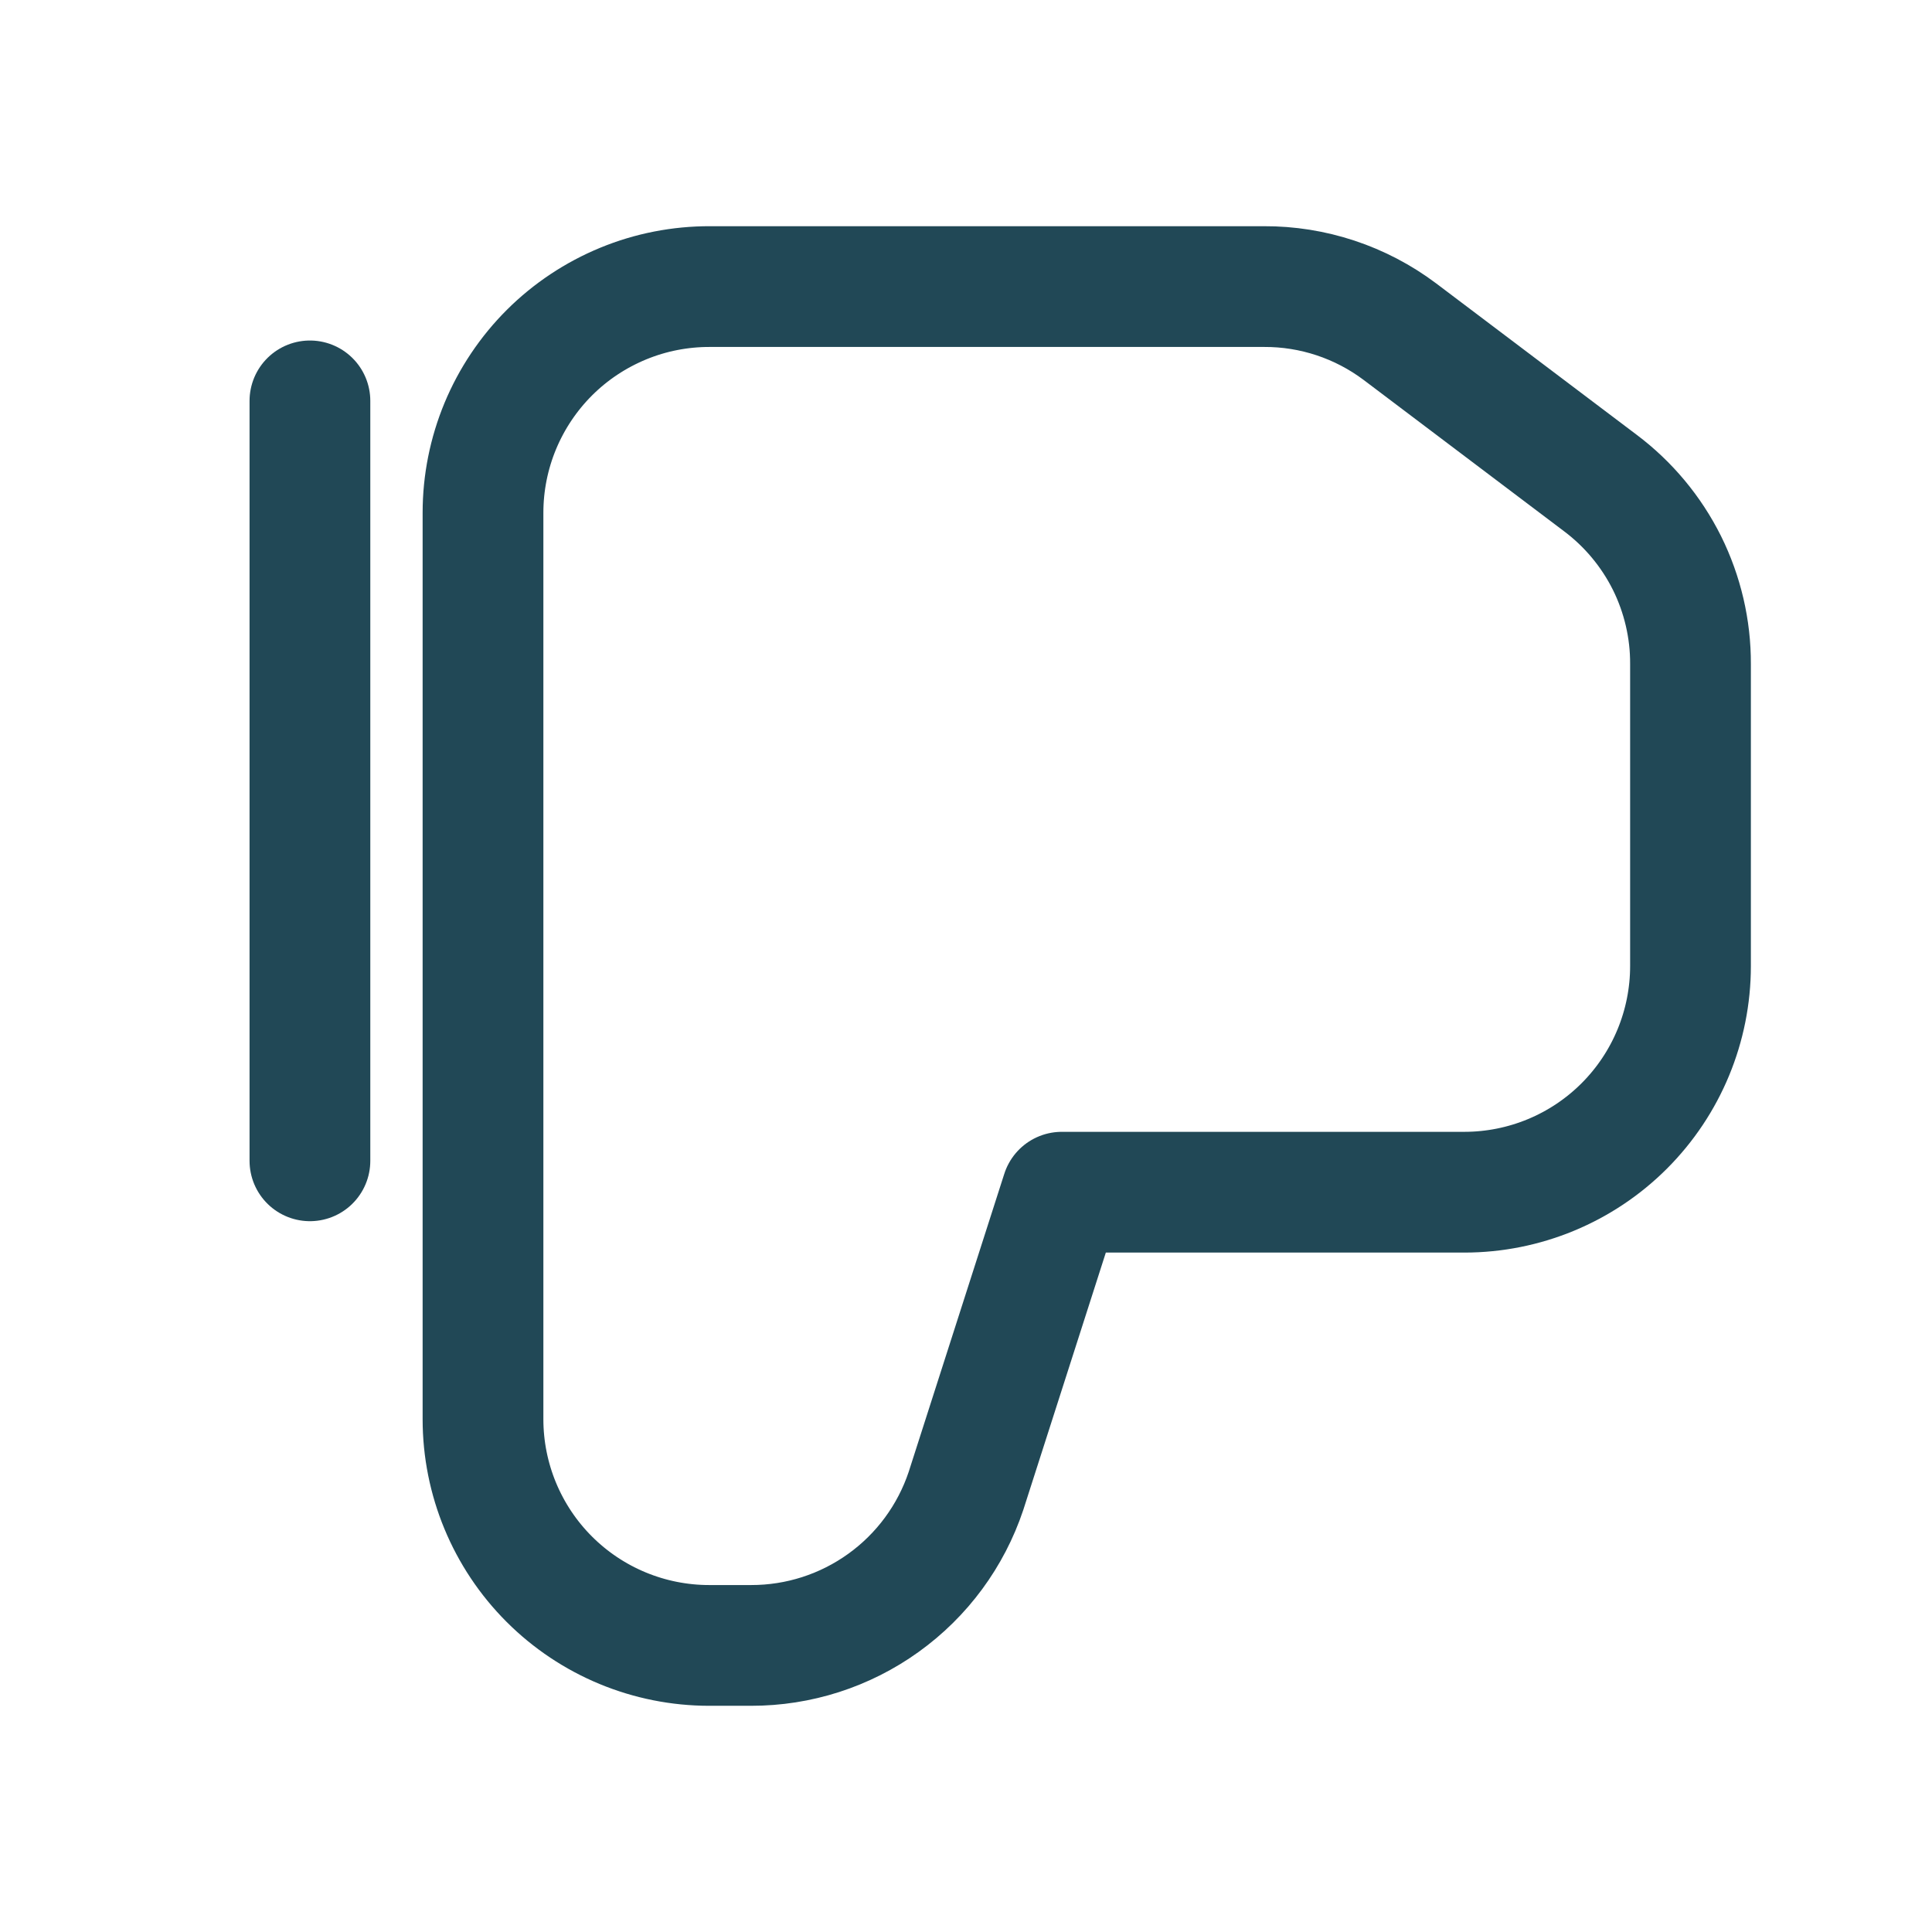
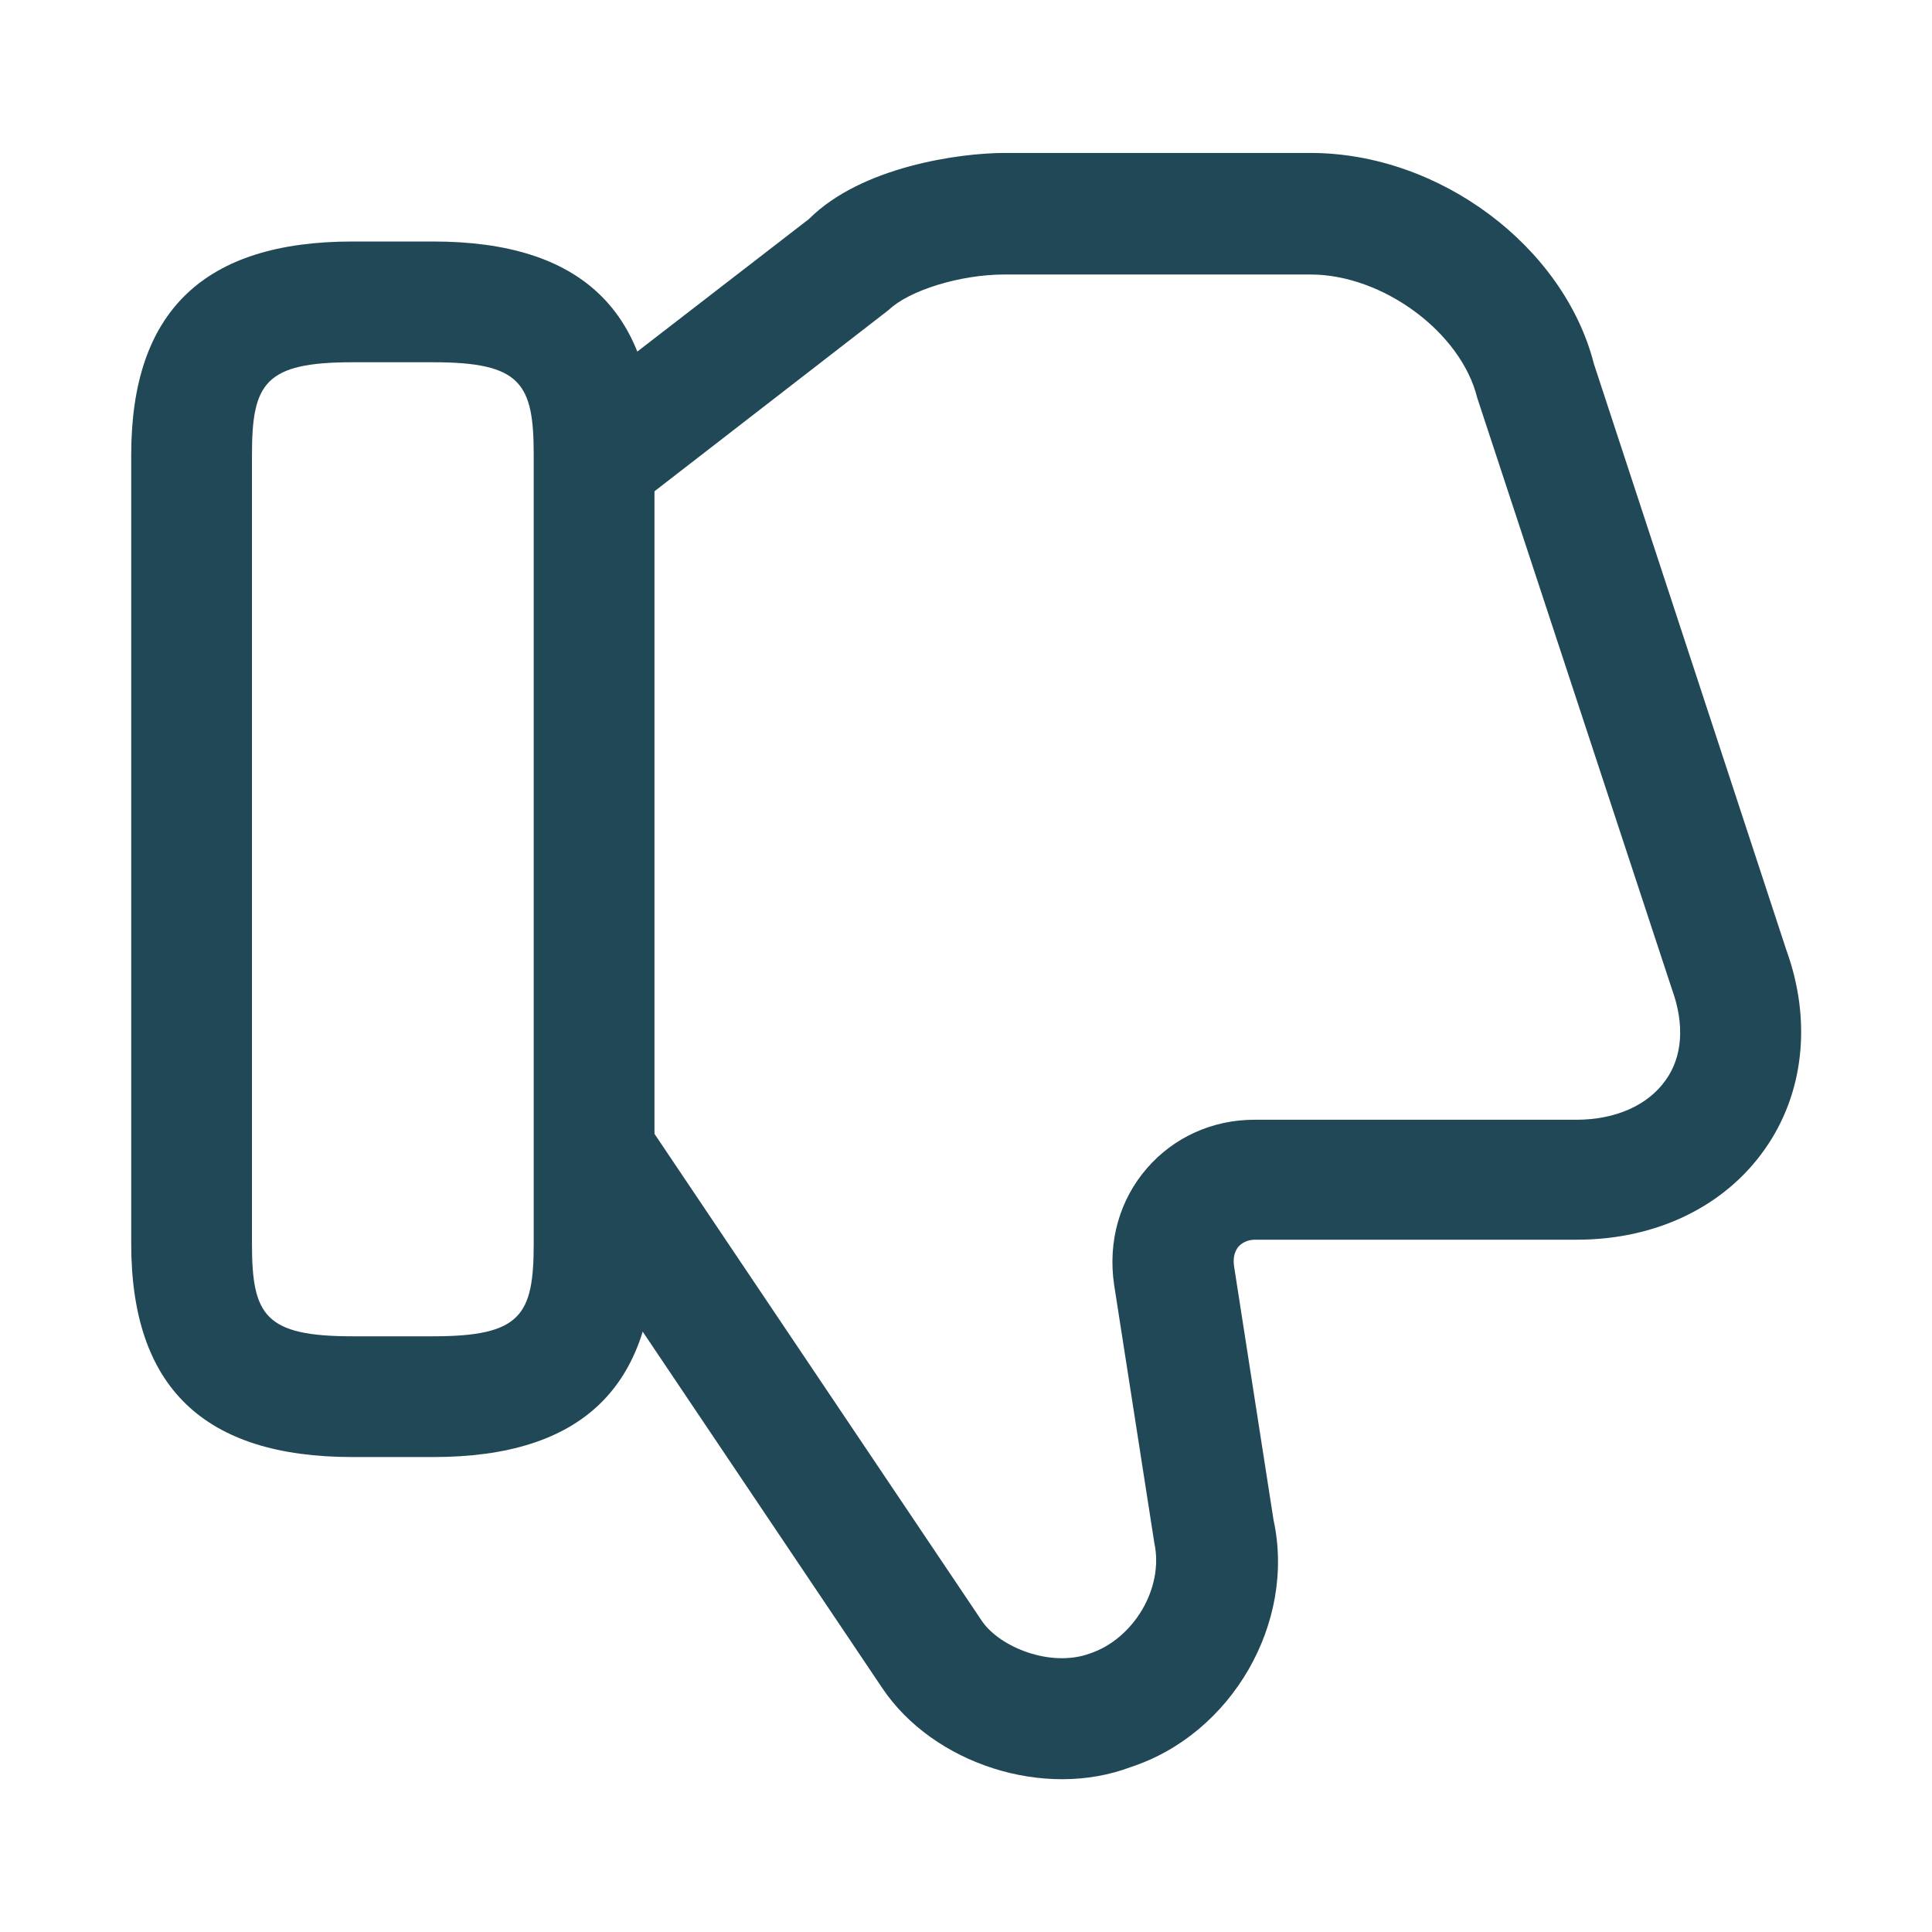
<svg xmlns="http://www.w3.org/2000/svg" width="24" height="24" viewBox="0 0 24 24" fill="none">
-   <path fill-rule="evenodd" clip-rule="evenodd" d="M18.19 14.81H13.19L12 18.52C11.813 19.08 11.454 19.567 10.975 19.911C10.496 20.256 9.92 20.441 9.33 20.44H8.81C8.065 20.44 7.35 20.144 6.823 19.617C6.296 19.09 6 18.375 6 17.63V6.37C6 6 6.073 5.634 6.215 5.292C6.357 4.951 6.565 4.64 6.827 4.379C7.089 4.118 7.4 3.912 7.742 3.771C8.084 3.63 8.45 3.559 8.82 3.56H15.7C16.309 3.557 16.903 3.754 17.39 4.12L19.88 6C20.229 6.262 20.512 6.602 20.707 6.992C20.901 7.383 21.002 7.814 21 8.25V12C21 12.745 20.704 13.46 20.177 13.987C19.65 14.514 18.935 14.81 18.19 14.81V14.81Z" stroke="#214856" stroke-width="1.5" stroke-linecap="round" stroke-linejoin="round" />
-   <path d="M3.85 14.42V4.98" stroke="#214856" stroke-width="1.5" stroke-linecap="round" stroke-linejoin="bevel" />
+   <path d="M16.28 1.9H12.48C11.92 1.9 10.7 2.07 10.05 2.72L7.02 5.06L7.94 6.25L11.04 3.85C11.29 3.61 11.92 3.41 12.48 3.41H16.28C17.18 3.41 18.15 4.13 18.35 4.94L20.77 12.29C20.93 12.73 20.9 13.13 20.69 13.42C20.47 13.73 20.07 13.91 19.58 13.91H15.58C15.06 13.91 14.58 14.13 14.25 14.51C13.91 14.9 13.76 15.42 13.84 15.96L14.34 19.17C14.46 19.73 14.08 20.36 13.54 20.54C13.05 20.72 12.42 20.46 12.2 20.14L8.1 14.04L6.86 14.87L10.96 20.97C11.59 21.91 12.97 22.36 14.05 21.95C15.3 21.54 16.1 20.16 15.82 18.88L15.33 15.73C15.32 15.66 15.32 15.56 15.39 15.48C15.44 15.43 15.51 15.4 15.59 15.4H19.59C20.57 15.4 21.42 14.99 21.92 14.28C22.41 13.59 22.51 12.68 22.19 11.8L19.8 4.52C19.43 3.07 17.89 1.9 16.28 1.9Z" fill="#214856" />
+   <path d="M5.38 3H4.38C2.53 3 1.63 3.87 1.63 5.65V15.45C1.63 17.23 2.53 18.1 4.38 18.1H5.38C7.23 18.1 8.13 17.23 8.13 15.45V5.65C8.13 3.87 7.23 3 5.38 3ZM4.38 16.6C3.29 16.6 3.13 16.34 3.13 15.45V5.65C3.13 4.76 3.29 4.5 4.38 4.5H5.38C6.47 4.5 6.63 4.76 6.63 5.65V15.45C6.63 16.34 6.47 16.6 5.38 16.6H4.38Z" fill="#214856" />
</svg>
